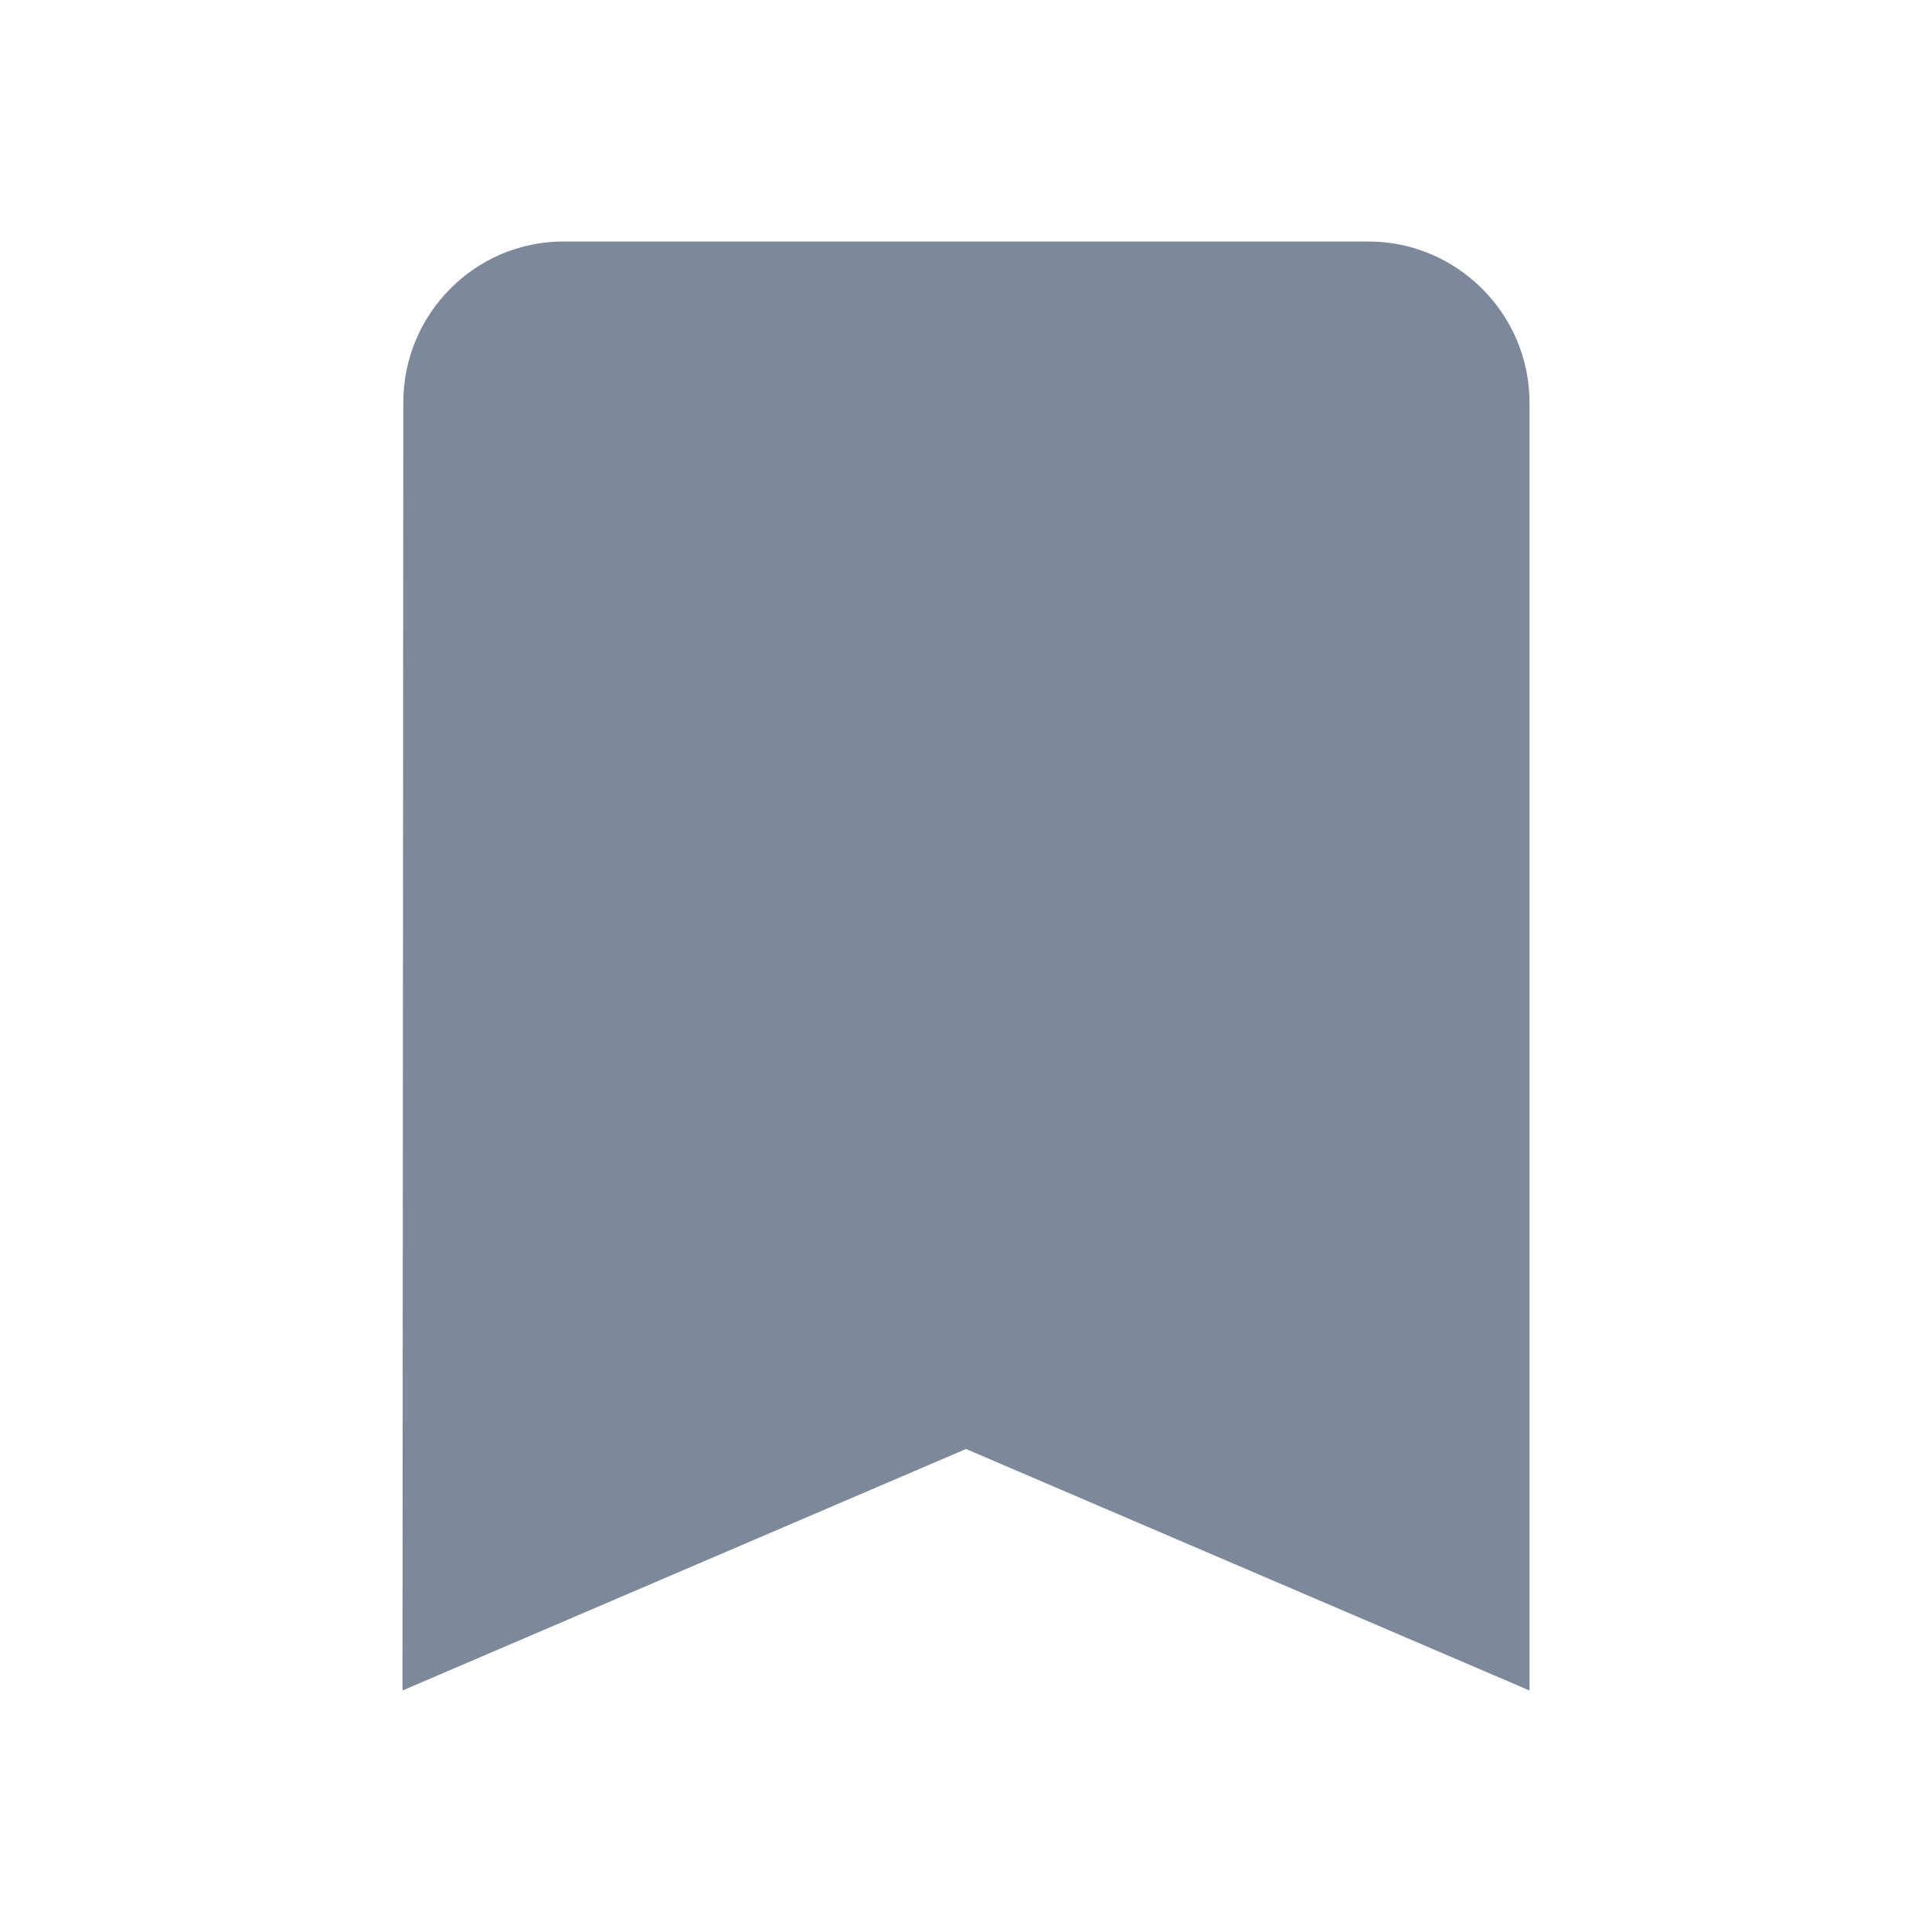
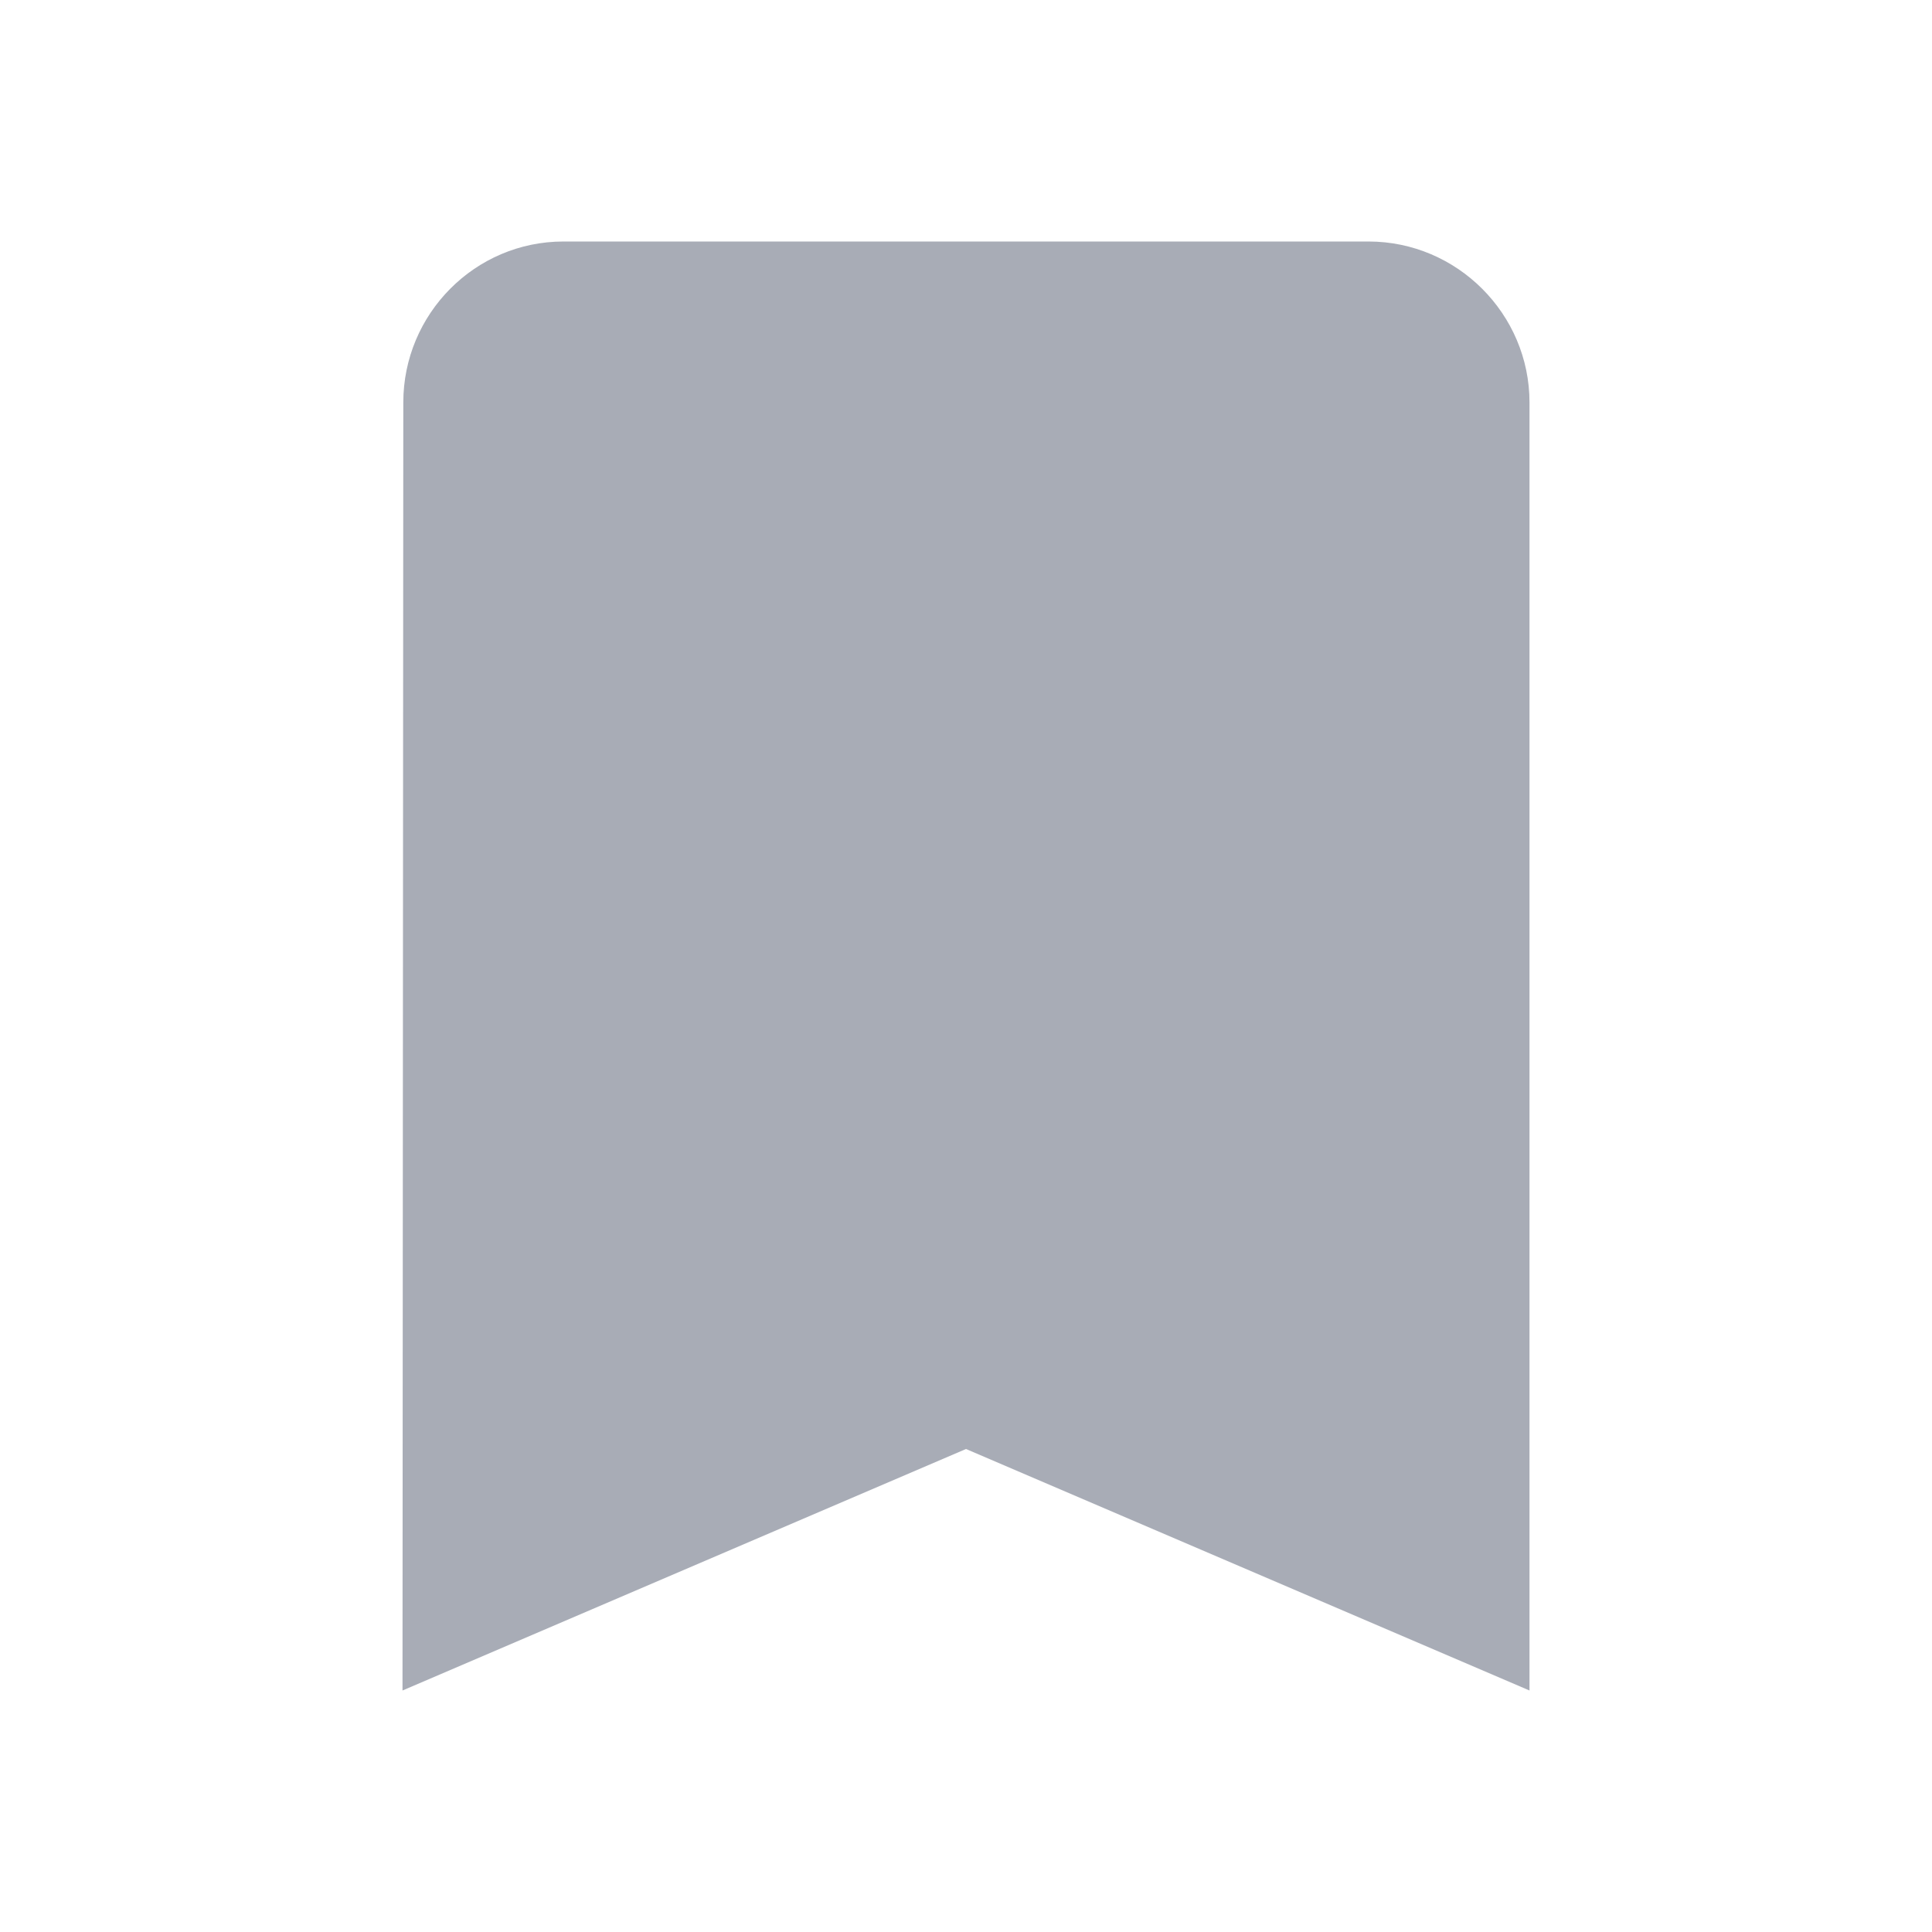
- <svg xmlns="http://www.w3.org/2000/svg" fill="#7d889a" height="24" viewBox="0 0 24 24" width="24">
+ <svg xmlns="http://www.w3.org/2000/svg" fill="#a8acb6" height="24" viewBox="0 0 24 24" width="24">
  <path d="M17 3H7c-1.1 0-1.99.9-1.99 2L5 21l7-3 7 3V5c0-1.1-.9-2-2-2z" />
  <path d="M0 0h24v24H0z" fill="none" />
</svg>
